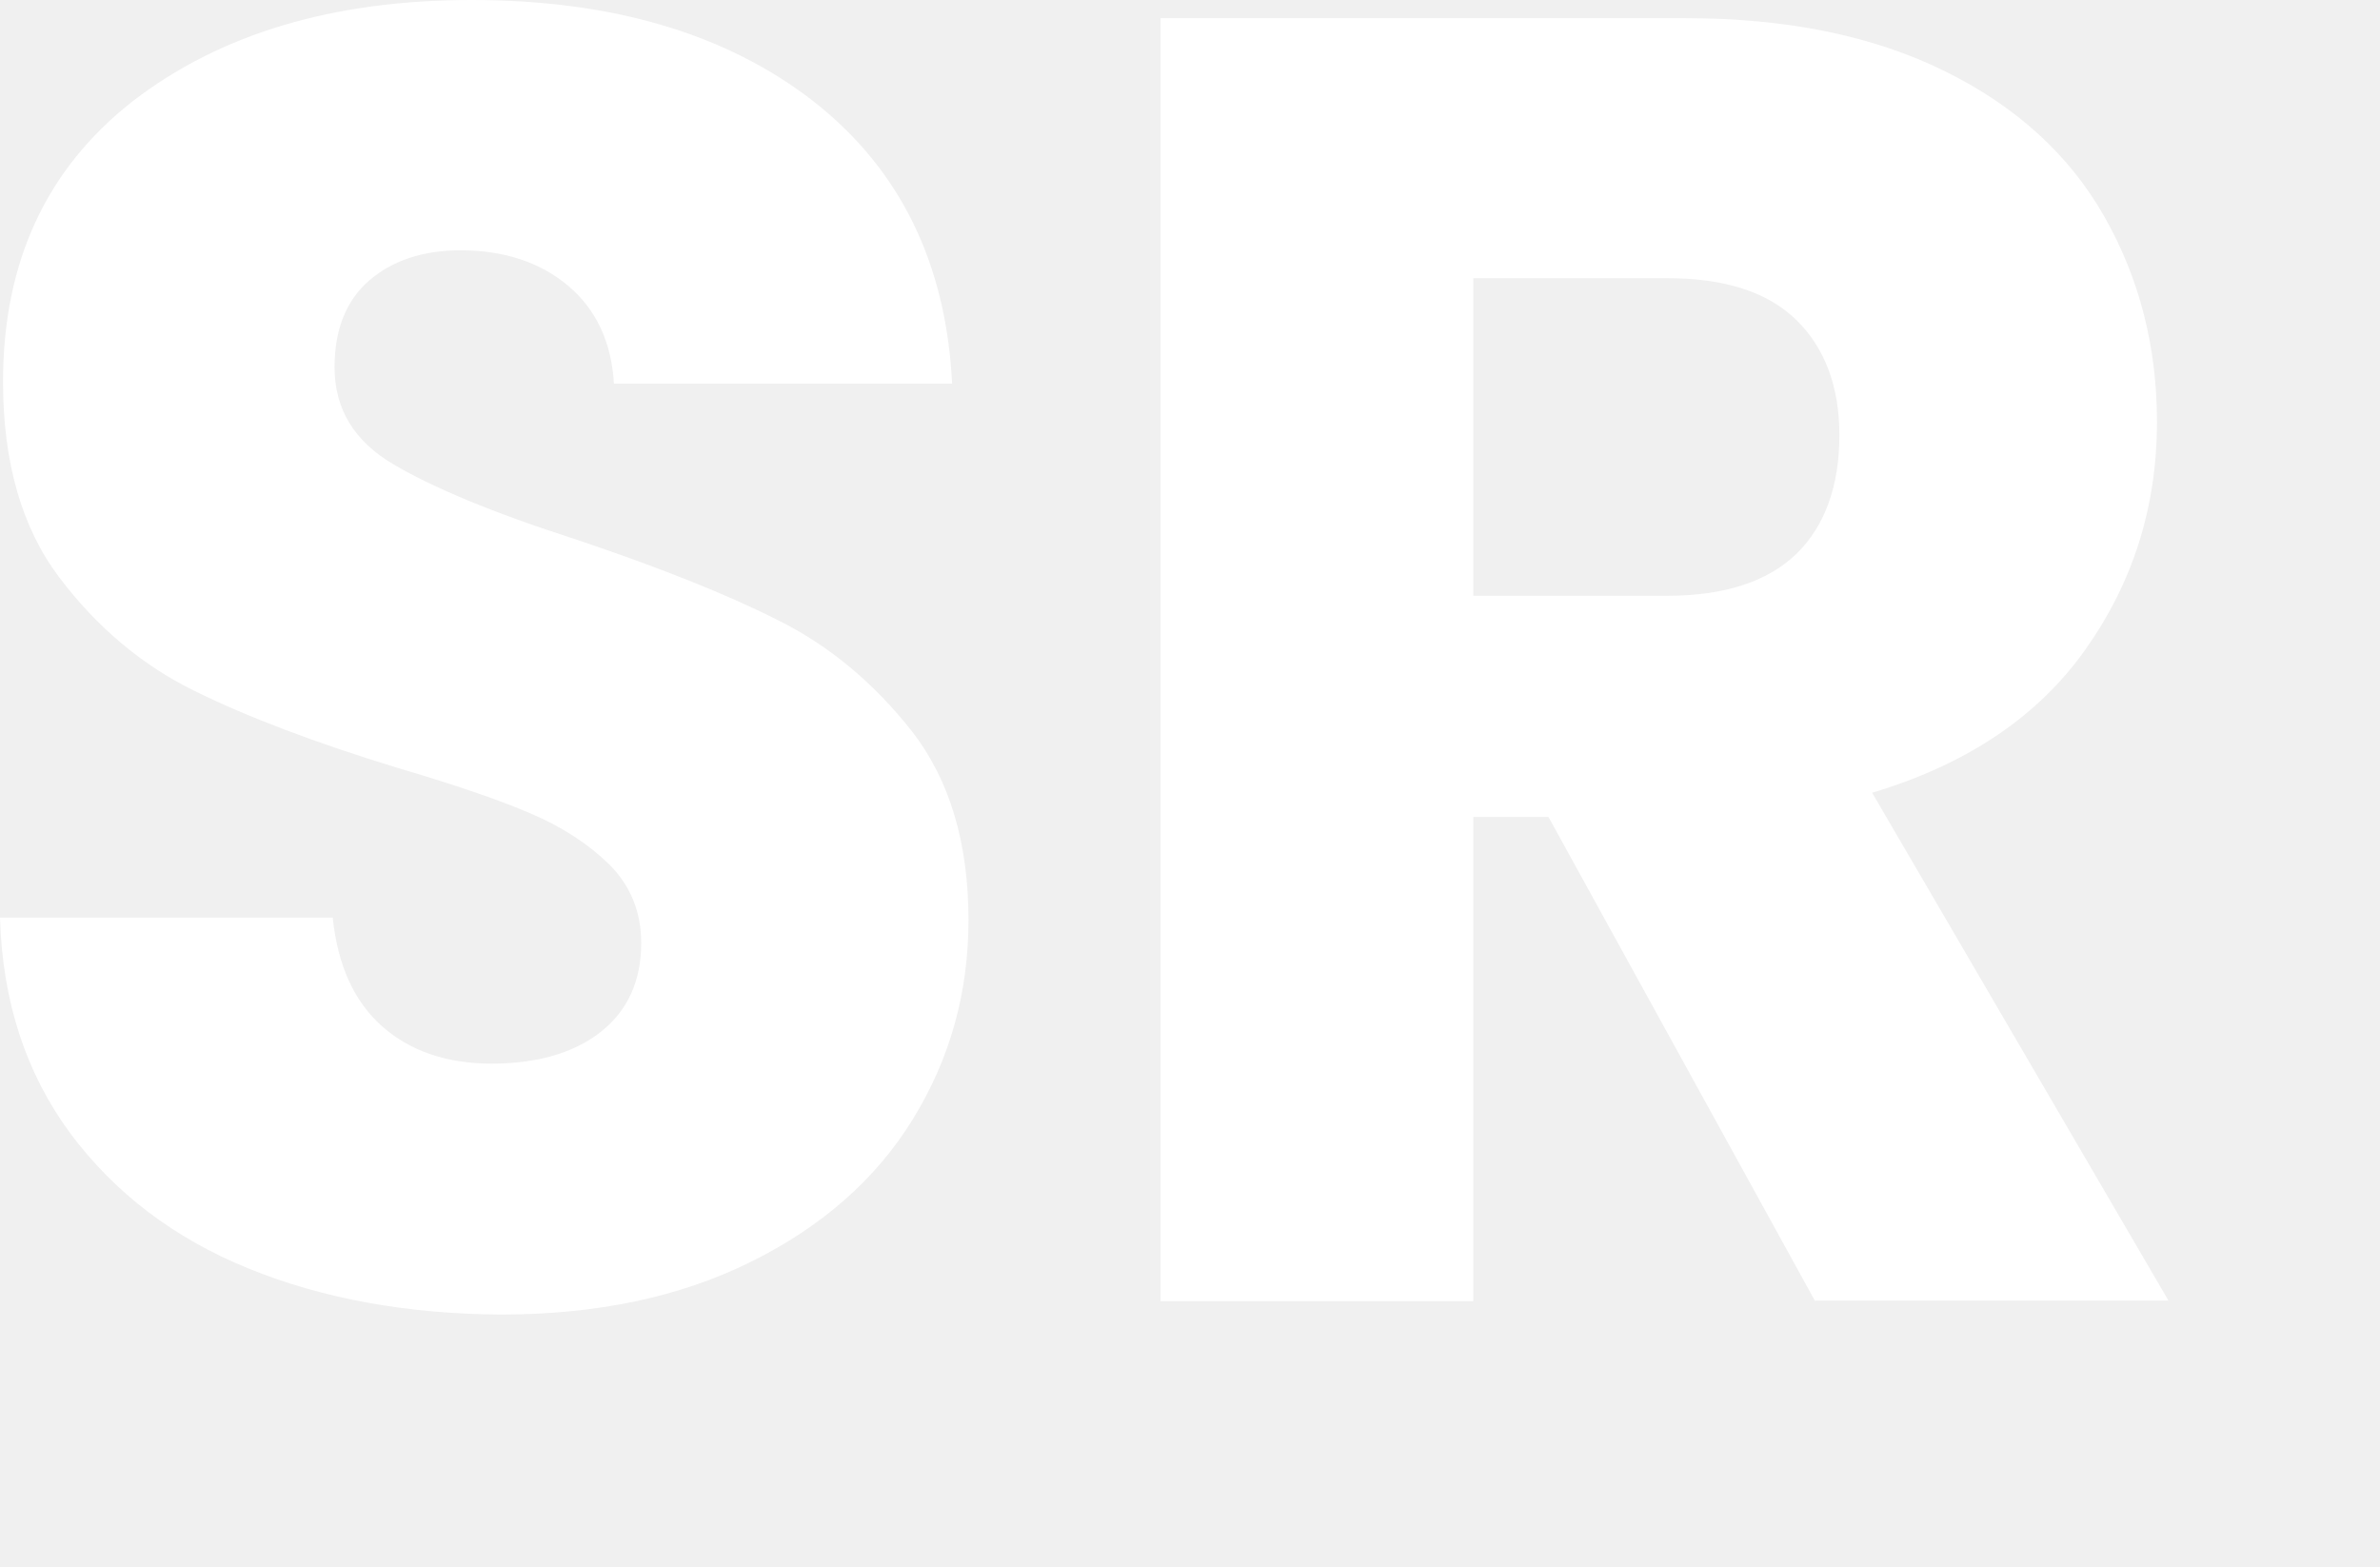
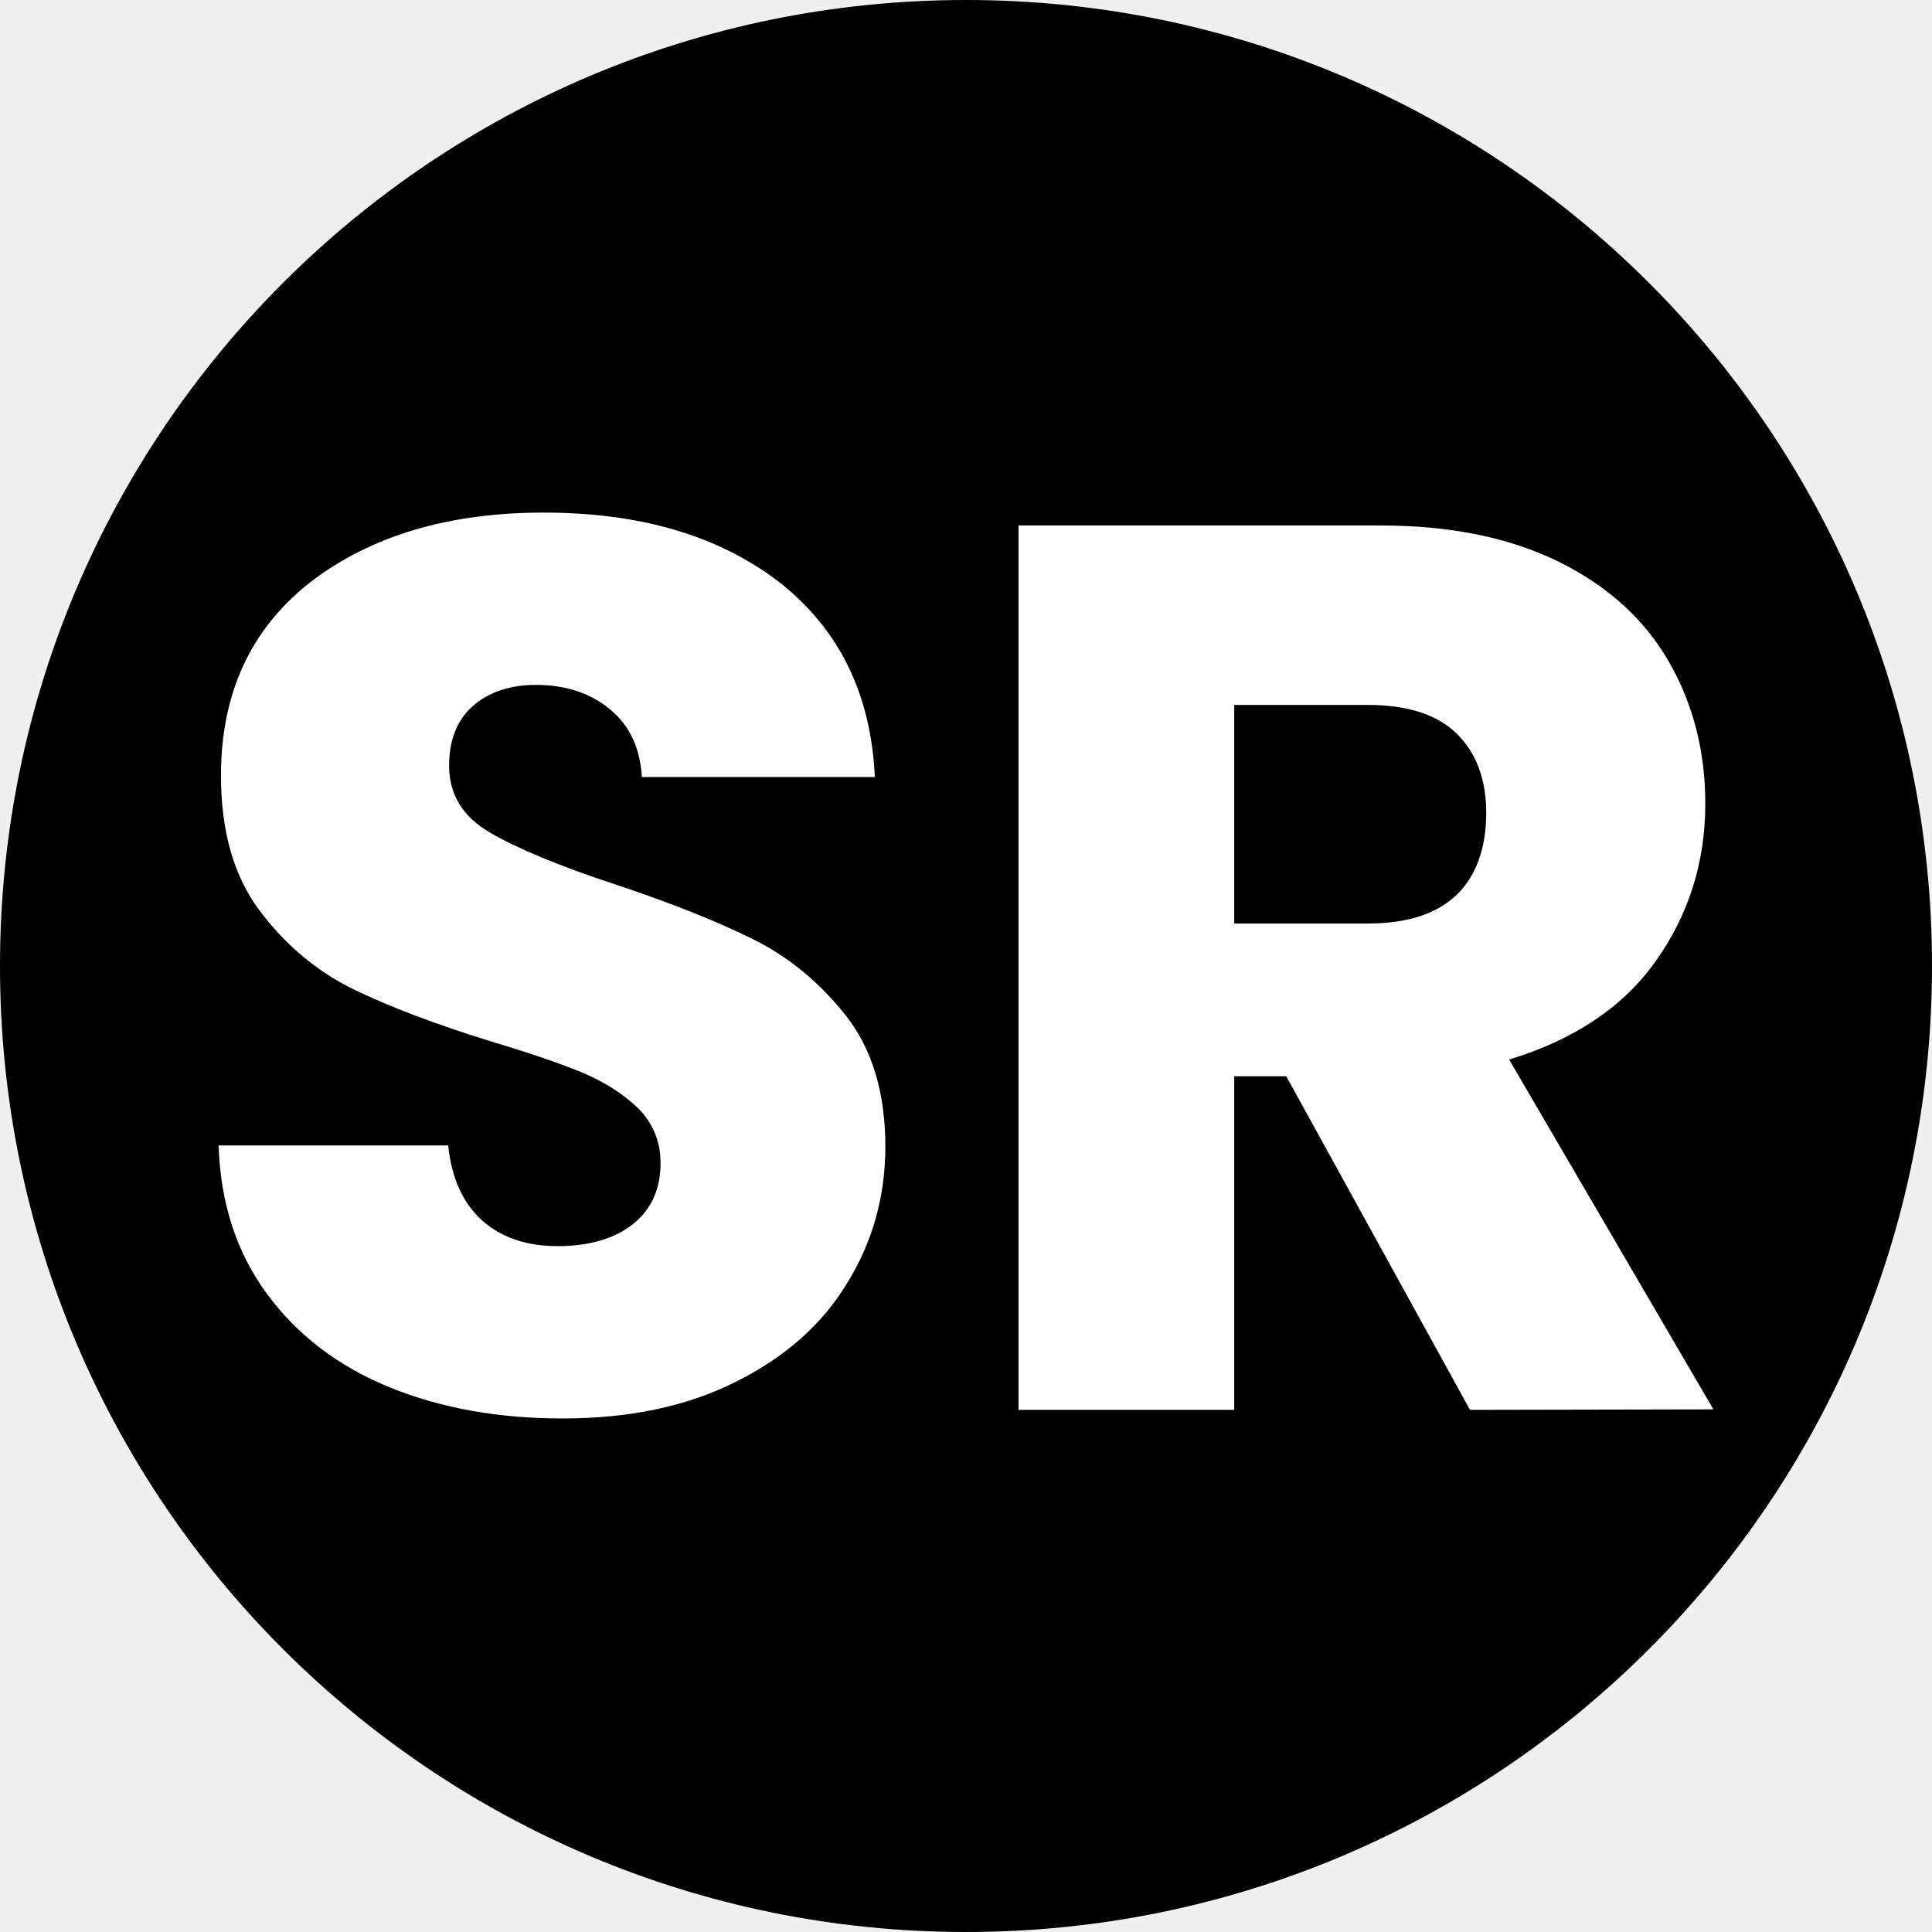
- <svg xmlns="http://www.w3.org/2000/svg" version="1.1" viewBox="0 0 392.7 258.5">
+ <svg xmlns="http://www.w3.org/2000/svg" version="1.1" viewBox="0 0 404.8 404.8" style="enable-background:new 0 0 404.8 404.8;" xml:space="preserve">
+   <style type="text/css">
+ 	.st0{fill:#FFFFFF;}
+ </style>
  <defs>
</defs>
-   <style>
- 		path {
- 			fill: #fff ;
- 		}
- 	</style>
+   <circle cx="202.4" cy="202.4" r="202.4" />
  <g>
-     <path d="M41,209.3c-12.3-5-22.1-12.5-29.4-22.3C4.3,177.1,0.4,165.3,0,151.4h54.9c0.8,7.8,3.5,13.8,8.1,17.9   c4.6,4.1,10.7,6.2,18.1,6.2c7.6,0,13.7-1.8,18.1-5.3c4.4-3.5,6.6-8.4,6.6-14.6c0-5.2-1.8-9.5-5.3-13c-3.5-3.4-7.8-6.2-13-8.4   c-5.1-2.2-12.4-4.7-21.9-7.5c-13.7-4.2-24.8-8.4-33.5-12.7c-8.6-4.2-16.1-10.5-22.3-18.7c-6.2-8.2-9.3-19-9.3-32.3   c0-19.7,7.1-35.1,21.4-46.3C36.3,5.6,54.9,0,77.8,0c23.3,0,42.1,5.6,56.4,16.7c14.3,11.2,21.9,26.7,22.9,46.6h-55.8   c-0.4-6.8-2.9-12.2-7.5-16.1c-4.6-3.9-10.6-5.9-17.8-5.9c-6.2,0-11.3,1.7-15.1,5c-3.8,3.3-5.7,8.1-5.7,14.3c0,6.8,3.2,12.2,9.7,16   C71.3,80.4,81.3,84.6,95,89c13.7,4.6,24.8,9,33.3,13.3c8.5,4.2,15.9,10.4,22.2,18.4c6.2,8,9.3,18.4,9.3,31.1   c0,12.1-3.1,23-9.2,32.9c-6.1,9.9-15,17.7-26.7,23.5c-11.7,5.8-25.4,8.7-41.3,8.7C67.2,216.8,53.3,214.3,41,209.3z" />
-     <path d="M299.5,214.7l-44-79.9h-12.4v79.9h-51.6V3h86.6c16.7,0,30.9,2.9,42.7,8.7c11.8,5.8,20.6,13.8,26.4,24   c5.8,10.2,8.7,21.5,8.7,33.9c0,14.1-4,26.6-11.9,37.7c-7.9,11.1-19.7,18.9-35.1,23.5l48.9,83.8H299.5z M243.1,98.3h32   c9.4,0,16.5-2.3,21.3-6.9c4.7-4.6,7.1-11.2,7.1-19.6c0-8-2.4-14.4-7.1-19c-4.7-4.6-11.8-6.9-21.3-6.9h-32V98.3z" />
+     <path class="st0" d="M81.7,290.7c-10.8-4.4-19.3-10.9-25.7-19.5c-6.4-8.7-9.8-19-10.2-31.2h48.1c0.7,6.8,3.1,12.1,7.1,15.7   c4,3.6,9.4,5.4,15.8,5.4c6.7,0,12-1.6,15.8-4.6c3.9-3.1,5.8-7.4,5.8-12.8c0-4.6-1.6-8.3-4.6-11.4c-3.1-3-6.8-5.4-11.4-7.4   c-4.5-1.9-10.9-4.1-19.2-6.6c-12-3.7-21.7-7.4-29.3-11.1c-7.5-3.7-14.1-9.2-19.5-16.4c-5.4-7.2-8.1-16.6-8.1-28.3   c0-17.2,6.2-30.7,18.7-40.5c12.6-9.7,28.9-14.6,48.9-14.6c20.4,0,36.8,4.9,49.4,14.6c12.5,9.8,19.2,23.4,20,40.8h-48.8   c-0.4-6-2.5-10.7-6.6-14.1c-4-3.4-9.3-5.2-15.6-5.2c-5.4,0-9.9,1.5-13.2,4.4s-5,7.1-5,12.5c0,6,2.8,10.7,8.5,14   c5.6,3.3,14.4,7,26.3,10.9c12,4,21.7,7.9,29.1,11.6c7.4,3.7,13.9,9.1,19.4,16.1c5.4,7,8.1,16.1,8.1,27.2c0,10.6-2.7,20.1-8.1,28.8   c-5.3,8.7-13.1,15.5-23.4,20.6c-10.2,5.1-22.2,7.6-36.1,7.6C104.6,297.2,92.5,295.1,81.7,290.7z" />
+     <path class="st0" d="M308,295.4l-38.5-69.9h-10.9v69.9h-45.2V110.1h75.8c14.6,0,27,2.5,37.4,7.6c10.3,5.1,18,12.1,23.1,21   s7.6,18.8,7.6,29.7c0,12.3-3.5,23.3-10.4,33c-6.9,9.7-17.2,16.5-30.7,20.6l42.8,73.3L308,295.4L308,295.4z M258.6,193.5h28   c8.2,0,14.4-2,18.6-6c4.1-4,6.2-9.8,6.2-17.2c0-7-2.1-12.6-6.2-16.6c-4.1-4-10.3-6-18.6-6h-28V193.5z" />
  </g>
</svg>
